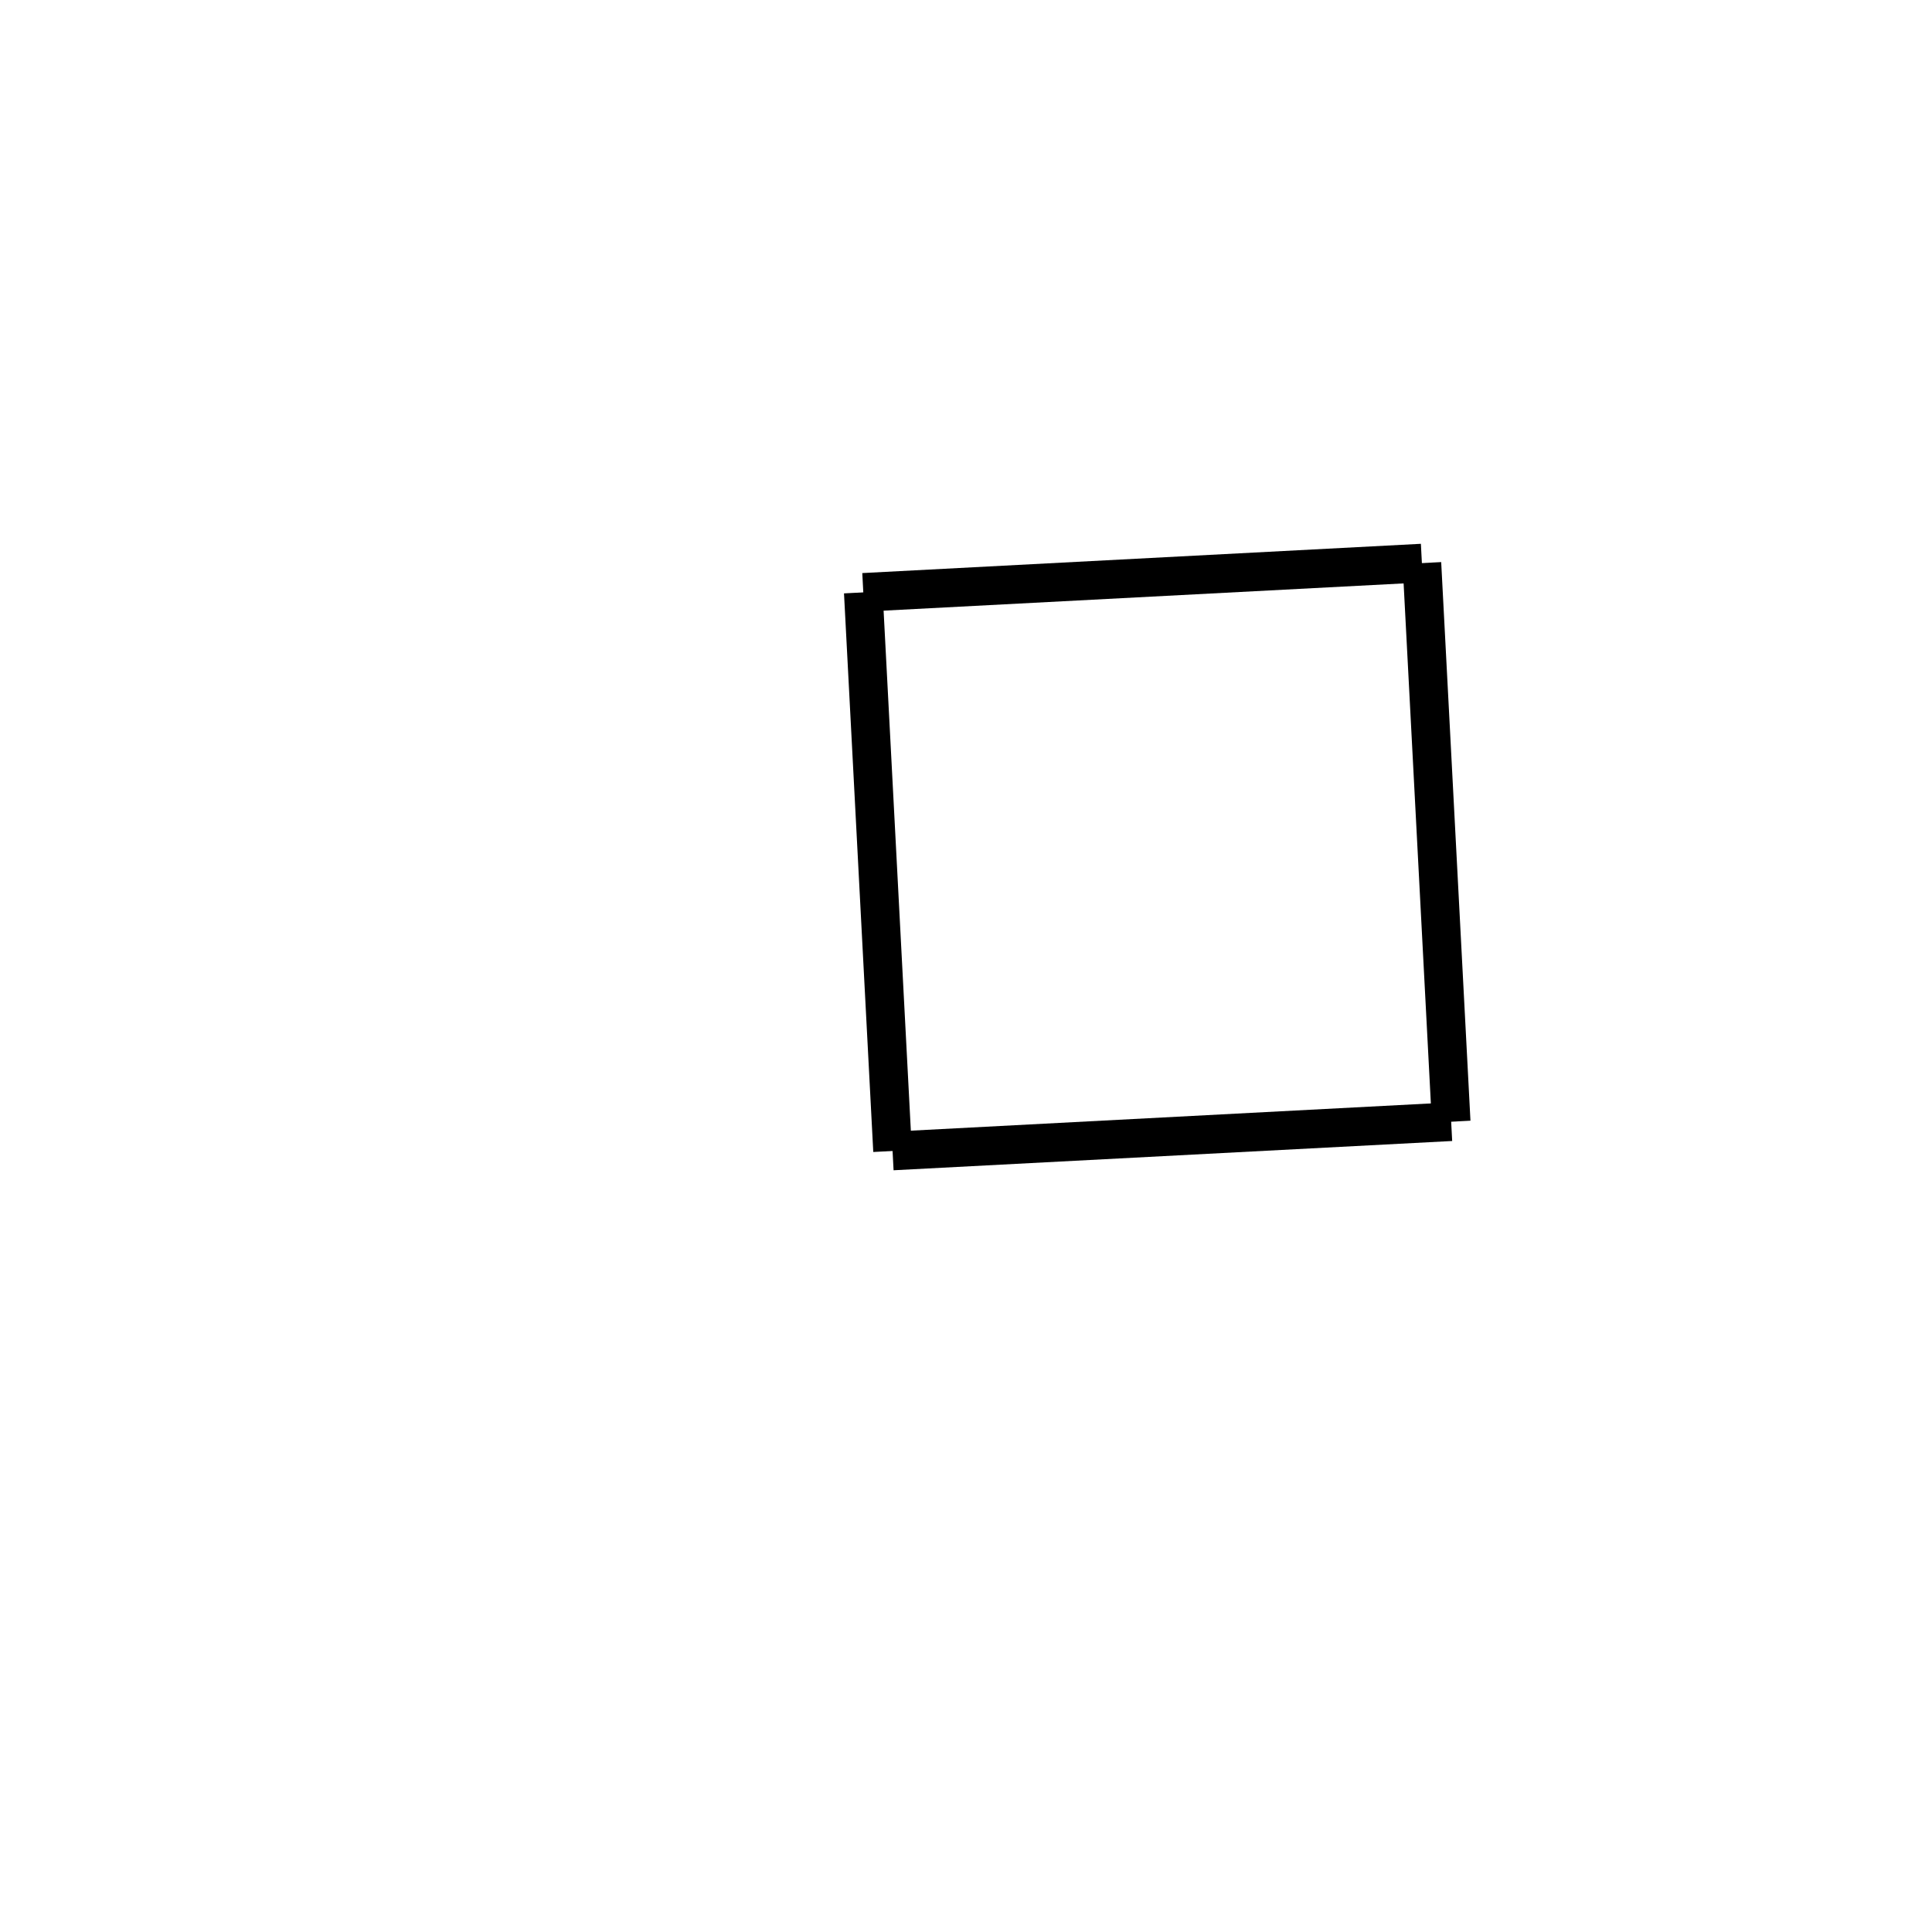
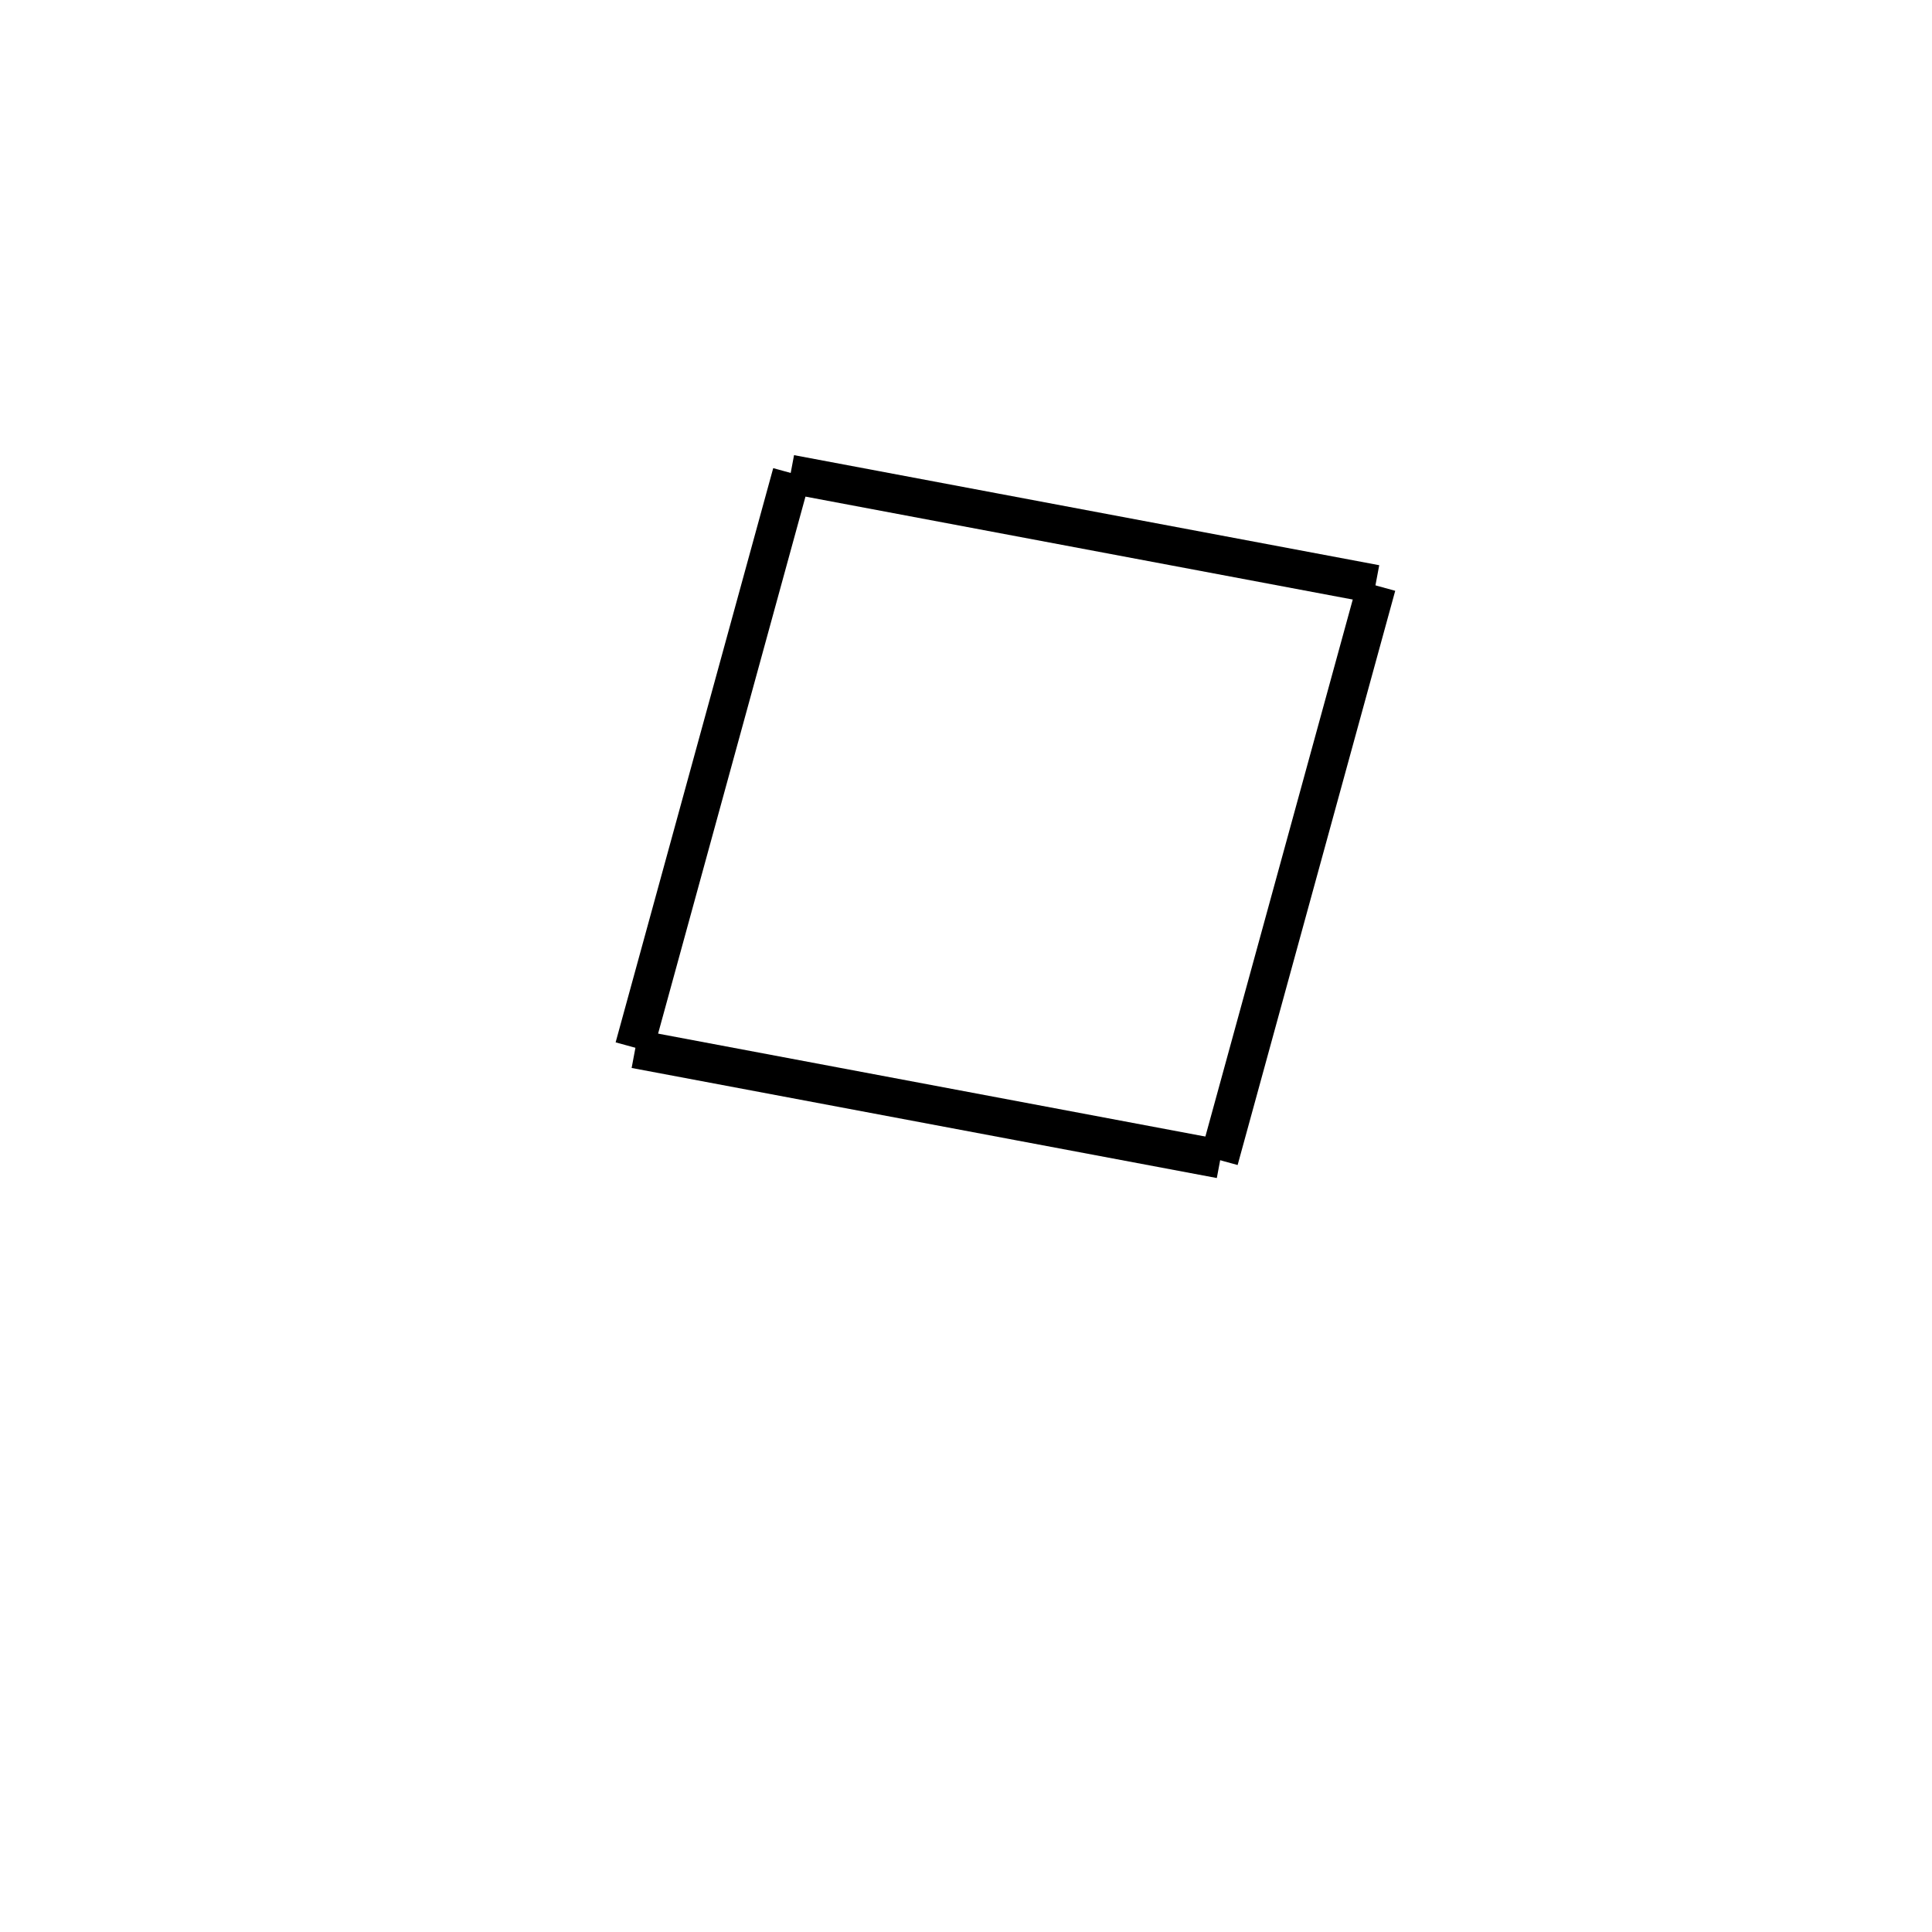
<svg xmlns="http://www.w3.org/2000/svg" height="100" width="100">
-   <line x1="44.684" y1="30.661" x2="73.597" y2="29.146" stroke-width="2" stroke="black" />
-   <line x1="73.597" y1="29.146" x2="75.112" y2="58.059" stroke-width="2" stroke="black" />
-   <line x1="46.199" y1="59.574" x2="75.112" y2="58.059" stroke-width="2" stroke="black" />
-   <line x1="44.684" y1="30.661" x2="46.199" y2="59.574" stroke-width="2" stroke="black" />
+   <line x1="71.252" y1="30.315" x2="63.095" y2="60.037" stroke-width="2" stroke="black" />
+   <line x1="63.167" y1="59.992" x2="32.878" y2="54.295" stroke-width="2" stroke="black" />
+   <line x1="40.986" y1="24.496" x2="32.829" y2="54.217" stroke-width="2" stroke="black" />
+   <line x1="71.204" y1="30.238" x2="40.915" y2="24.541" stroke-width="2" stroke="black" />
</svg>
